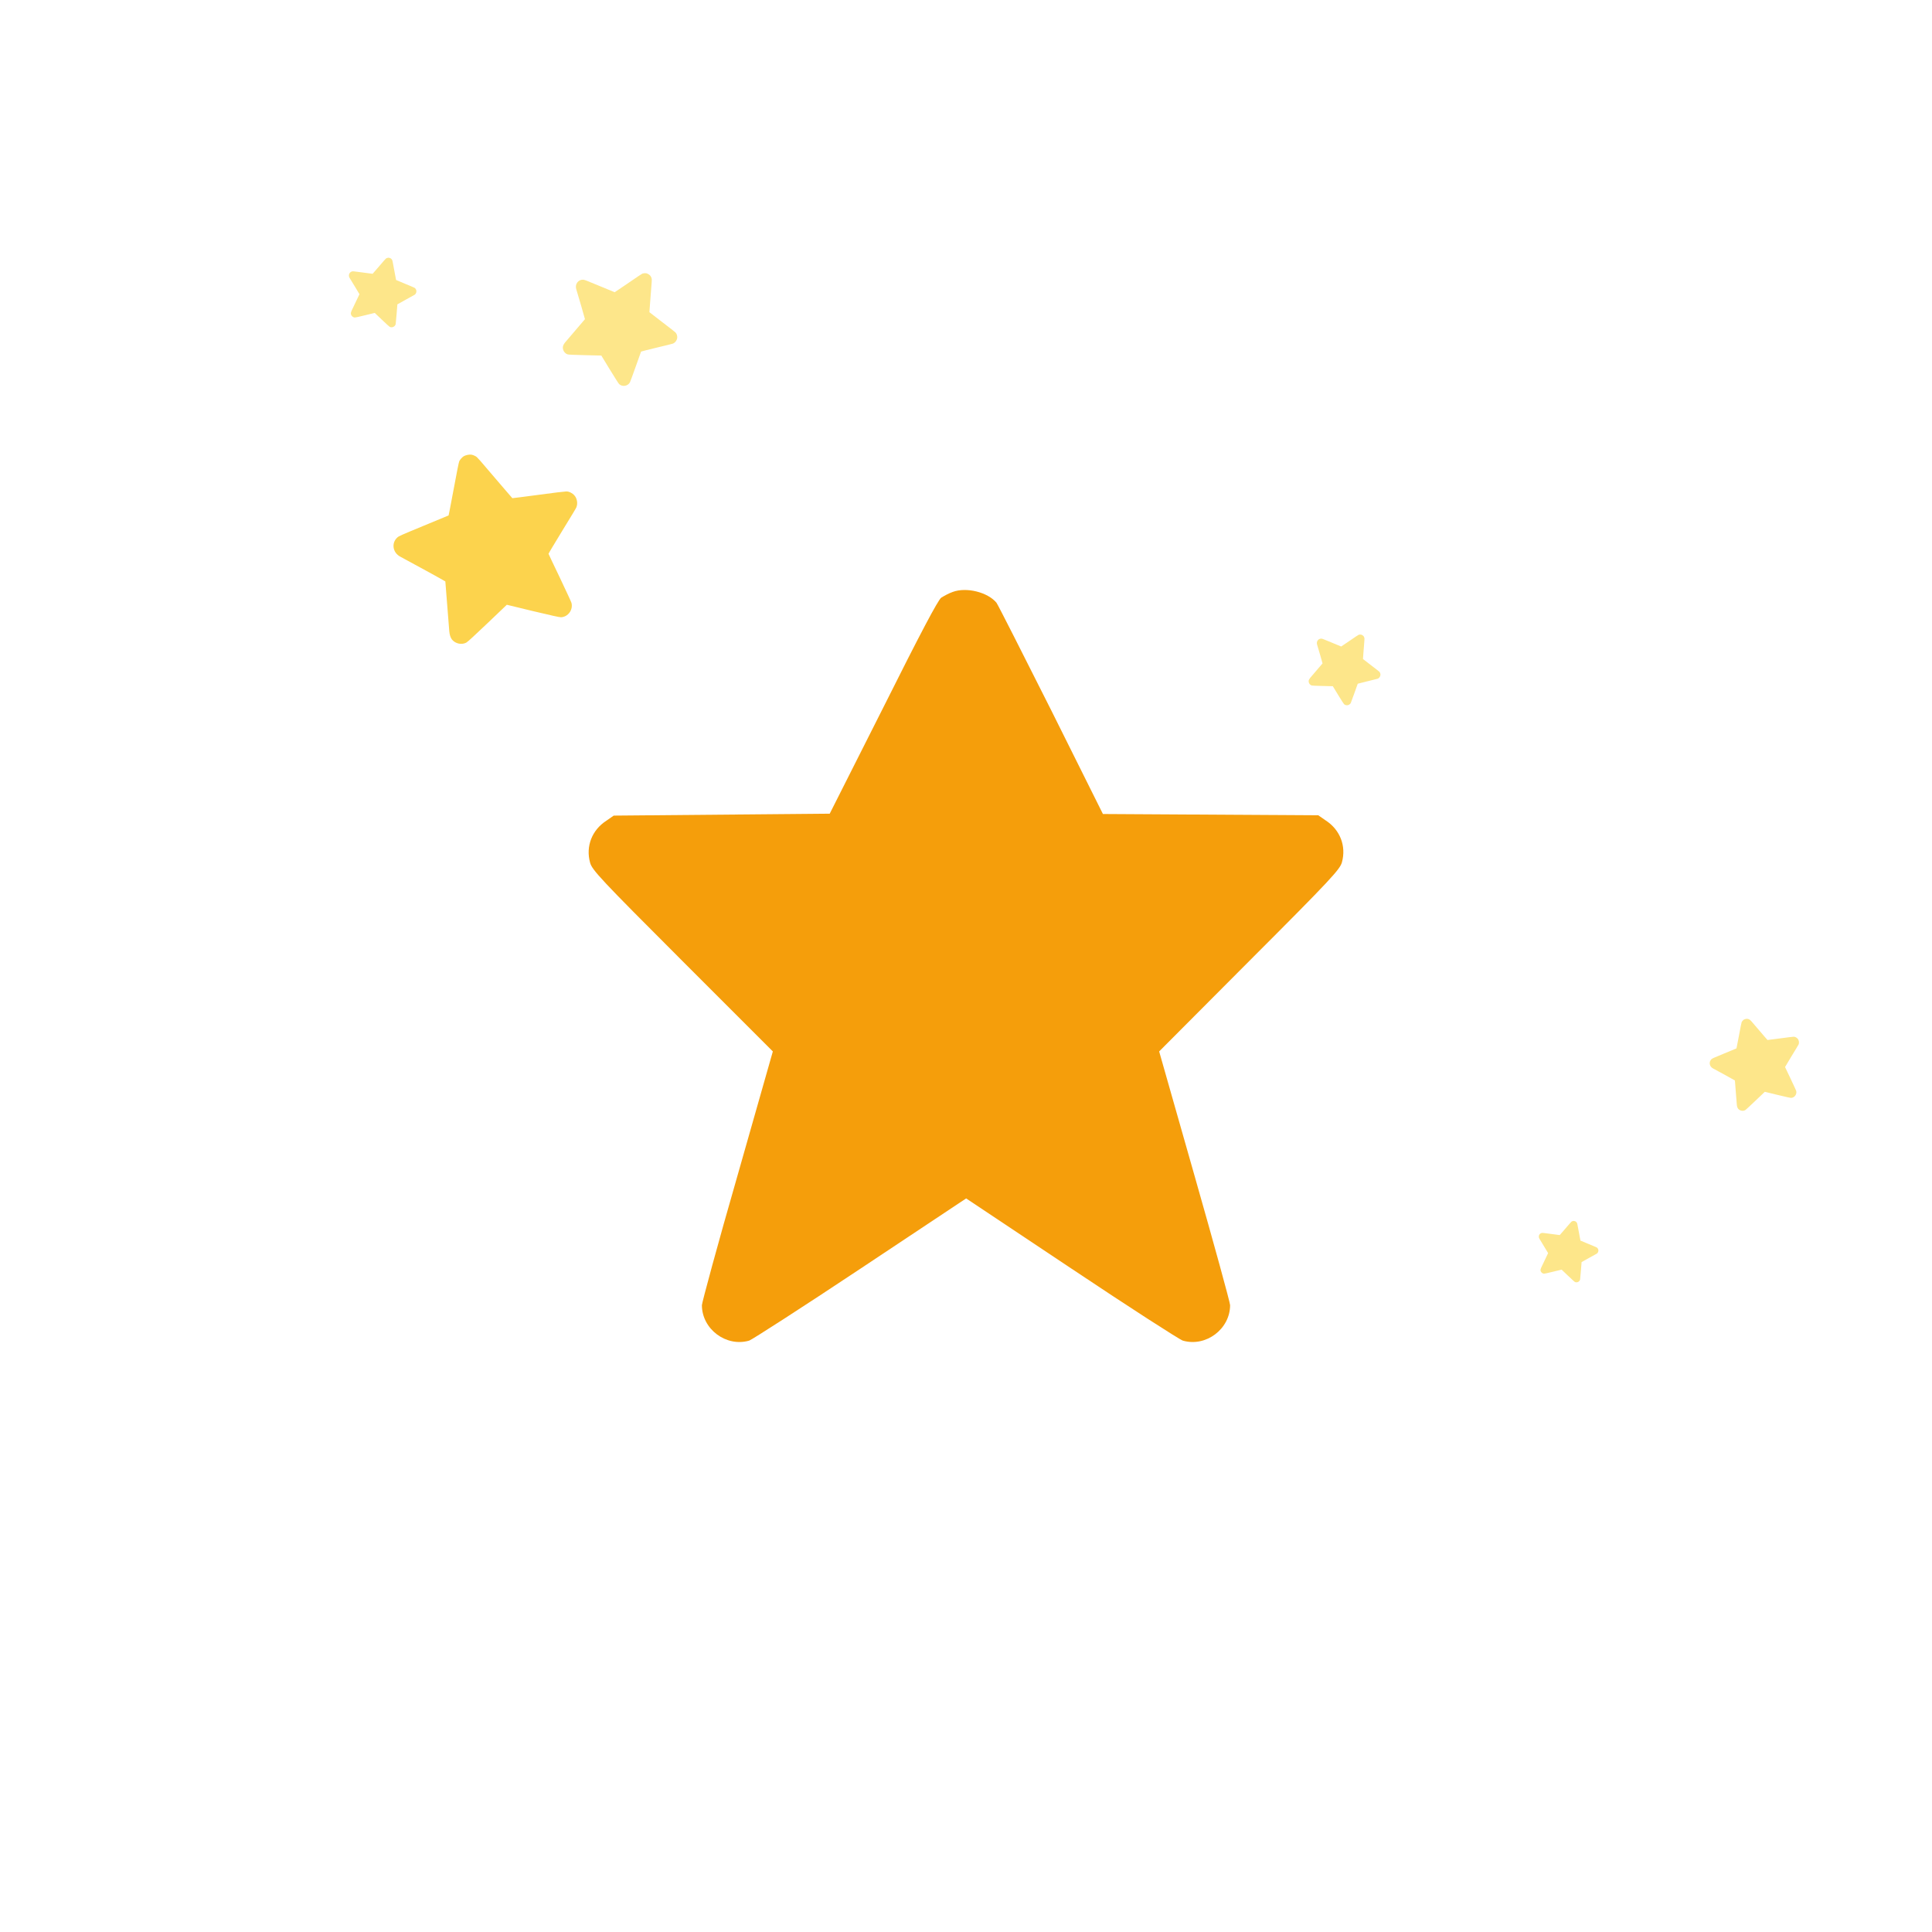
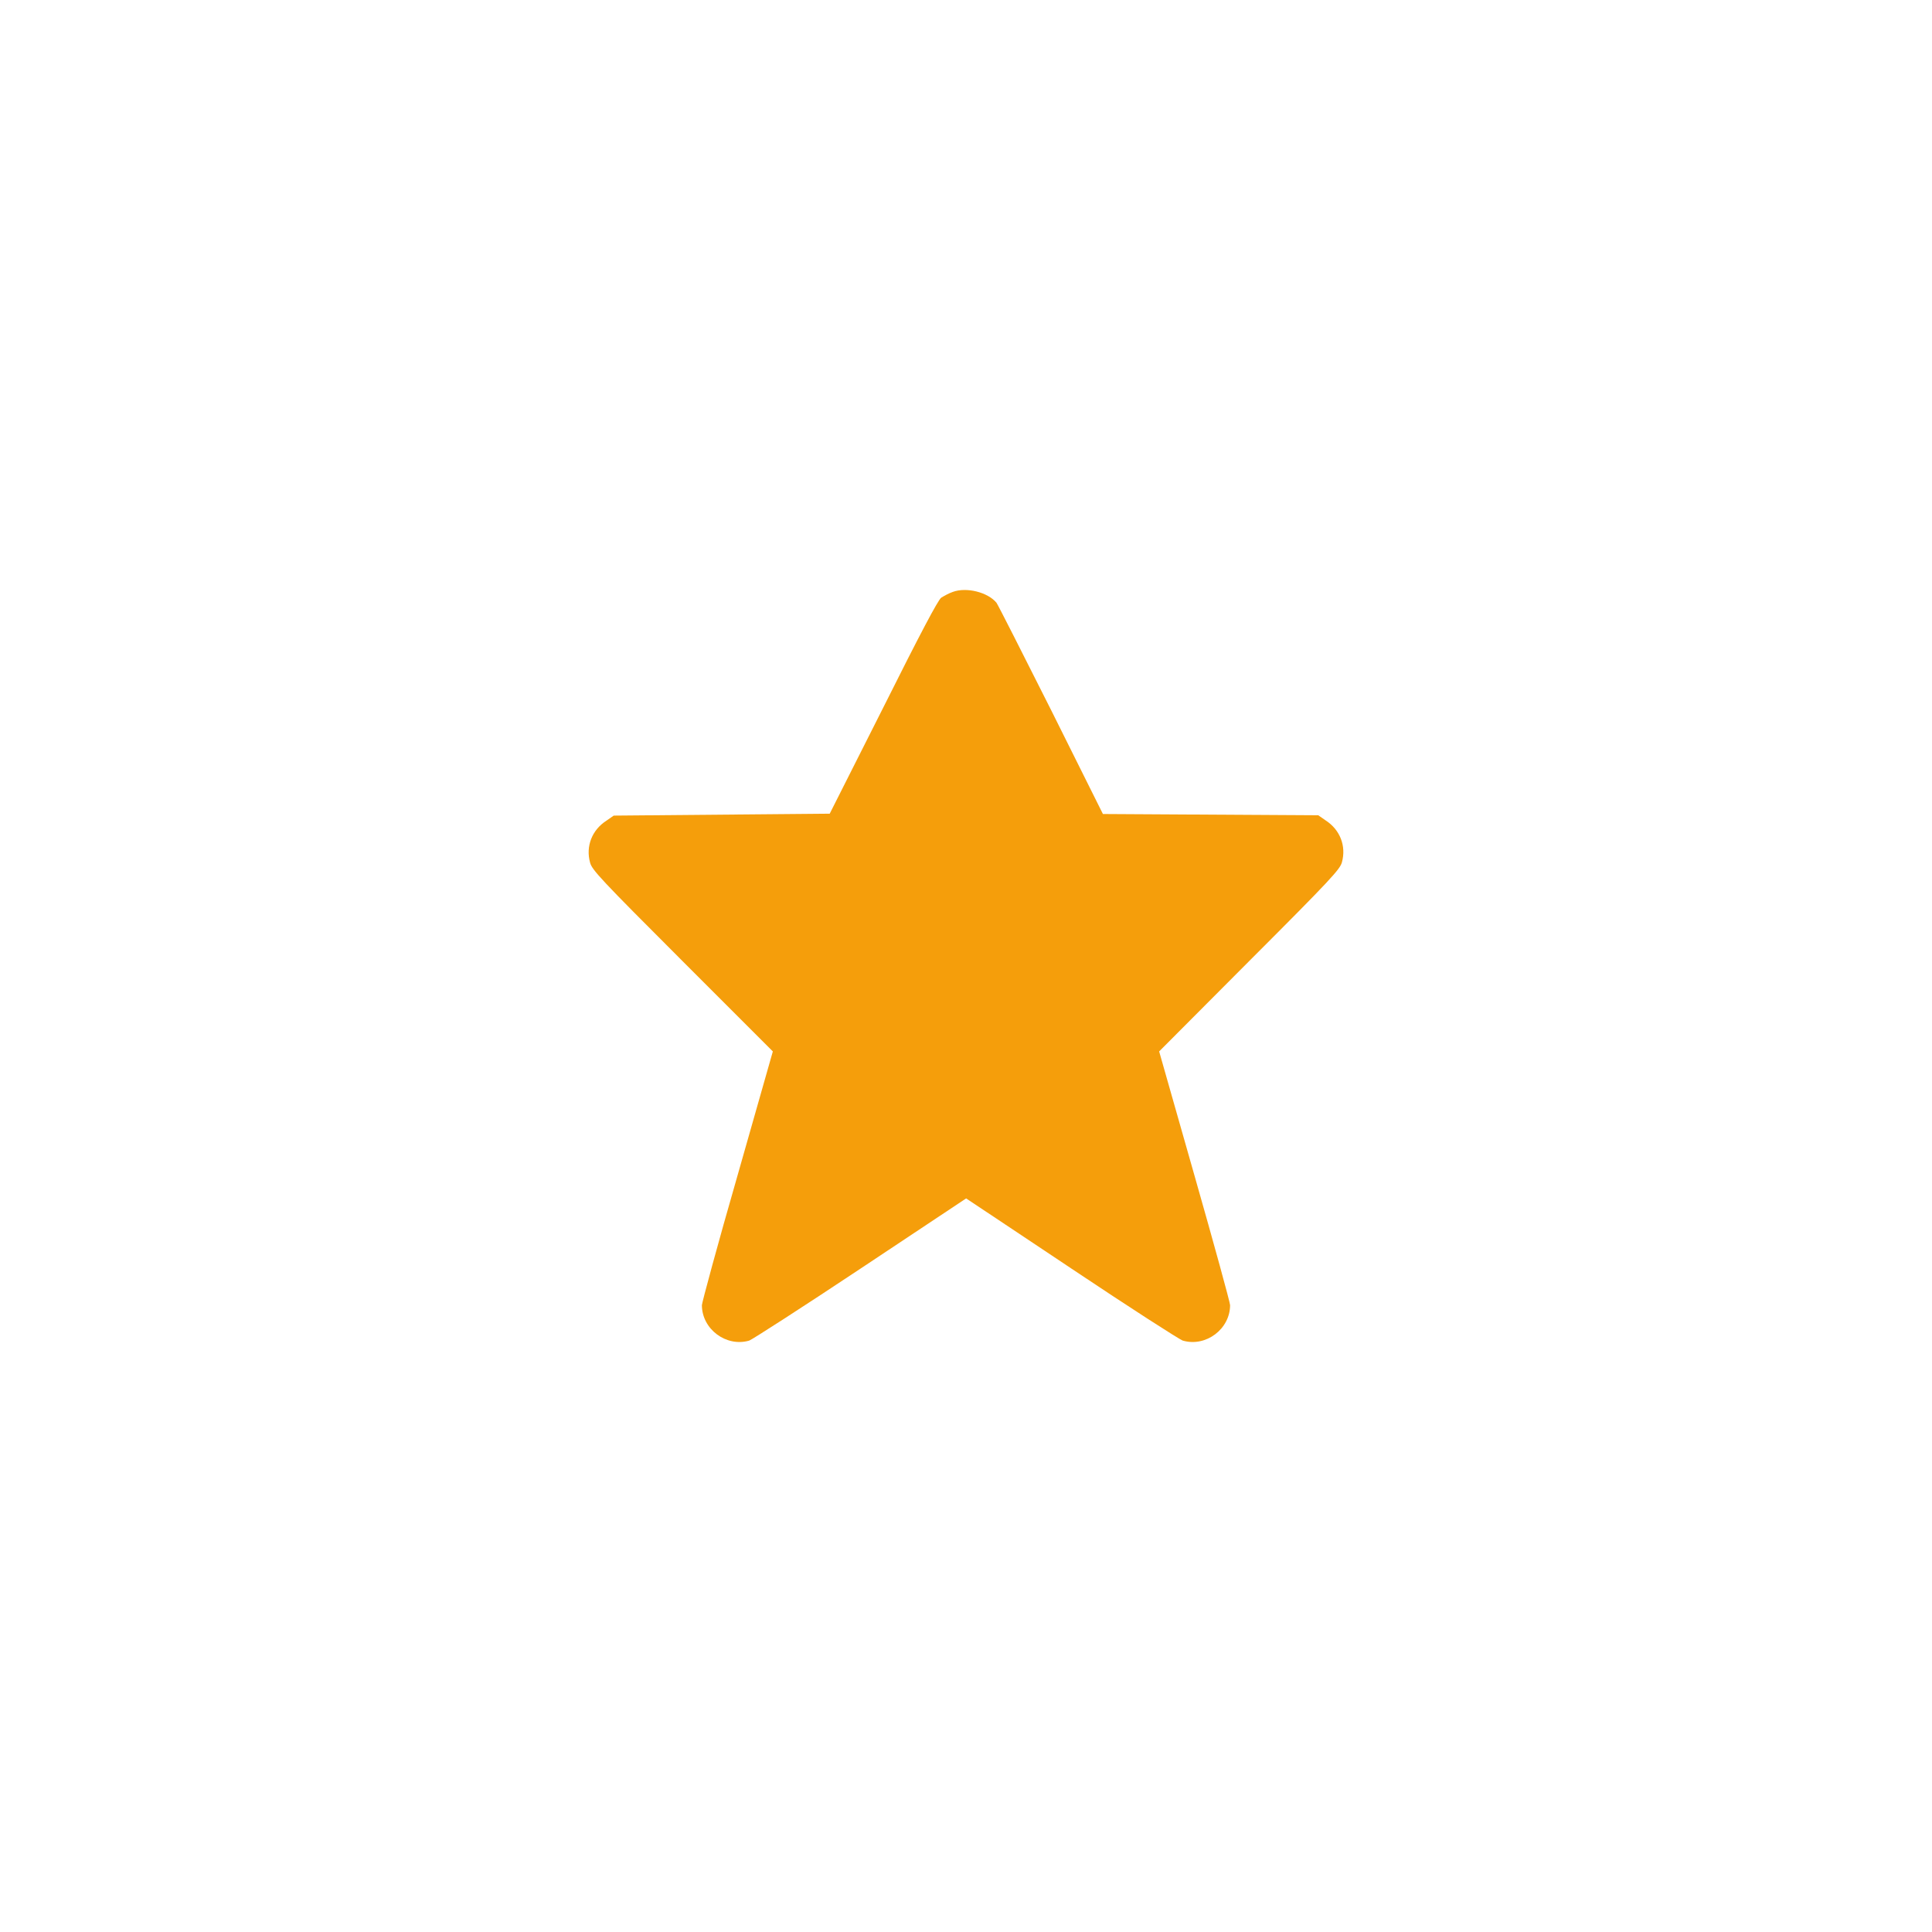
- <svg xmlns="http://www.w3.org/2000/svg" version="1.1" x="0px" y="0px" viewBox="0 0 256 256" enable-background="new 0 0 256 256" xml:space="preserve" id="svg3">
-   <defs id="defs3" />
-   <g id="g3" transform="matrix(0.4234039,0,0,0.4234039,73.78313,73.81884)" style="fill:#f59e0b;fill-opacity:1">
-     <g id="g2" style="fill:#f59e0b;fill-opacity:1">
-       <g id="g1" style="fill:#f59e0b;fill-opacity:1">
-         <path fill="#000000" d="m 123.9,10.9 c -1.2,0.4 -2.8,1.3 -3.6,1.8 -1,0.7 -6.6,11.3 -18.1,34.3 l -16.8,33.3 -33.8,0.3 -33.8,0.3 -2.3,1.6 c -4.5,2.9 -6.5,8 -5.1,13.1 0.6,2.3 3.3,5.2 28.9,30.8 l 28.3,28.3 -11.1,39 c -6.2,21.5 -11.1,39.7 -11.1,40.4 0,7.5 7.6,13.2 14.8,11.1 0.9,-0.3 16.6,-10.4 34.8,-22.5 l 33.1,-22 33,22 c 18.1,12.1 33.8,22.2 34.8,22.5 7.2,2.1 14.8,-3.6 14.8,-11.1 0,-0.8 -5,-19 -11.1,-40.4 l -11.1,-39 28.3,-28.4 c 25.7,-25.7 28.3,-28.6 28.9,-30.8 1.4,-5.1 -0.6,-10.2 -5.1,-13.1 L 238.3,80.8 204.6,80.6 170.9,80.4 154.8,48.1 C 145.9,30.4 138.2,15.2 137.6,14.3 134.9,11 128.2,9.3 123.9,10.9 Z" id="path1" style="fill:#f59e0b;fill-opacity:1" />
+ <svg xmlns="http://www.w3.org/2000/svg" enable-background="new 0 0 256 256" version="1.1" viewBox="0 0 256 256" xml:space="preserve">
+   <g transform="matrix(.4234 0 0 .4234 73.783 73.819)" fill="#f59e0b">
+     <g fill="#f59e0b">
+       <g fill="#f59e0b">
+         <path d="m123.9 10.9c-1.2 0.4-2.8 1.3-3.6 1.8-1 0.7-6.6 11.3-18.1 34.3l-16.8 33.3-67.6 0.6-2.3 1.6c-4.5 2.9-6.5 8-5.1 13.1 0.6 2.3 3.3 5.2 28.9 30.8l28.3 28.3-11.1 39c-6.2 21.5-11.1 39.7-11.1 40.4 0 7.5 7.6 13.2 14.8 11.1 0.9-0.3 16.6-10.4 34.8-22.5l33.1-22 33 22c18.1 12.1 33.8 22.2 34.8 22.5 7.2 2.1 14.8-3.6 14.8-11.1 0-0.8-5-19-11.1-40.4l-11.1-39 28.3-28.4c25.7-25.7 28.3-28.6 28.9-30.8 1.4-5.1-0.6-10.2-5.1-13.1l-2.3-1.6-67.4-0.4-16.1-32.3c-8.9-17.7-16.6-32.9-17.2-33.8-2.7-3.3-9.4-5-13.7-3.4z" fill="#f59e0b" />
      </g>
    </g>
  </g>
-   <path fill="#000000" d="m 61.426,60.467 c -0.207,0.133 -0.45,0.418 -0.567,0.636 -0.07,0.151 -0.296,1.279 -0.942,4.744 -0.246,1.343 -0.467,2.448 -0.477,2.451 -0.01,0.003 -1.496,0.621 -3.299,1.368 -2.954,1.221 -3.299,1.368 -3.492,1.552 -0.816,0.736 -0.619,2.004 0.383,2.54 1.348,0.718 5.967,3.245 5.978,3.286 0.011,0.041 0.419,5.26 0.521,6.587 0.033,0.453 0.17,0.879 0.351,1.106 0.458,0.56 1.276,0.737 1.895,0.417 0.166,-0.078 1.076,-0.916 2.812,-2.57 l 2.569,-2.45 3.45,0.837 c 2.352,0.559 3.548,0.833 3.731,0.817 0.936,-0.042 1.626,-0.997 1.381,-1.911 -0.039,-0.144 -0.74,-1.651 -1.547,-3.351 -0.818,-1.696 -1.484,-3.114 -1.492,-3.145 -0.008,-0.031 0.807,-1.383 1.809,-3.028 1.004,-1.634 1.853,-3.029 1.875,-3.112 0.219,-0.499 0.112,-1.186 -0.251,-1.595 -0.271,-0.313 -0.703,-0.527 -1.067,-0.529 -0.155,-0.003 -1.821,0.191 -3.709,0.454 -1.881,0.251 -3.436,0.447 -3.449,0.44 -0.013,-0.007 -0.476,-0.544 -1.036,-1.198 -3.645,-4.275 -3.584,-4.214 -3.858,-4.372 -0.143,-0.083 -0.377,-0.174 -0.514,-0.193 -0.3,-0.052 -0.788,0.057 -1.054,0.216 z" id="path3" style="fill:#fcd34d;fill-opacity:1;stroke-width:0.106" />
-   <path fill="#000000" d="m 85.659,36.214 c -0.146,-0.032 -0.372,-0.014 -0.516,0.03 -0.095,0.035 -0.676,0.422 -2.44,1.631 -0.682,0.471 -1.251,0.85 -1.256,0.847 -0.006,-0.003 -0.908,-0.375 -2.003,-0.828 -1.791,-0.743 -2.003,-0.828 -2.164,-0.832 -0.666,-0.034 -1.126,0.594 -0.925,1.254 0.271,0.886 1.168,3.952 1.155,3.975 -0.013,0.022 -2.077,2.437 -2.603,3.05 -0.18,0.209 -0.305,0.45 -0.324,0.625 -0.044,0.437 0.231,0.864 0.634,0.992 0.105,0.038 0.854,0.069 2.309,0.104 l 2.153,0.051 1.121,1.839 c 0.769,1.249 1.165,1.88 1.25,1.951 0.419,0.384 1.126,0.27 1.413,-0.227 0.045,-0.078 0.391,-1.026 0.774,-2.101 0.377,-1.079 0.699,-1.973 0.709,-1.99 0.01,-0.017 0.94,-0.247 2.075,-0.523 1.132,-0.27 2.094,-0.504 2.139,-0.531 0.308,-0.12 0.557,-0.461 0.577,-0.792 0.018,-0.25 -0.075,-0.528 -0.231,-0.685 -0.065,-0.067 -0.863,-0.699 -1.787,-1.397 -0.915,-0.7 -1.666,-1.282 -1.669,-1.291 -0.002,-0.009 0.029,-0.438 0.069,-0.958 0.27,-3.398 0.27,-3.346 0.221,-3.531 -0.026,-0.097 -0.087,-0.236 -0.138,-0.303 -0.107,-0.151 -0.363,-0.314 -0.545,-0.359 z" id="path4" style="fill:#fde68a;fill-opacity:1;stroke-width:0.065" />
-   <path fill="#000000" d="m 51.444,34.152 c -0.09,0.004 -0.22,0.05 -0.297,0.098 -0.05,0.035 -0.329,0.353 -1.171,1.337 -0.325,0.382 -0.598,0.693 -0.602,0.692 -0.004,-9.92e-4 -0.59,-0.077 -1.301,-0.171 -1.164,-0.154 -1.301,-0.171 -1.397,-0.148 -0.395,0.084 -0.565,0.524 -0.345,0.879 0.297,0.476 1.303,2.129 1.299,2.144 -0.004,0.015 -0.833,1.751 -1.044,2.192 -0.073,0.15 -0.108,0.311 -0.091,0.416 0.043,0.262 0.271,0.469 0.527,0.481 0.067,0.006 0.511,-0.094 1.367,-0.301 l 1.268,-0.308 0.944,0.9 c 0.646,0.61 0.976,0.917 1.037,0.945 0.305,0.159 0.701,-0.019 0.791,-0.354 0.014,-0.053 0.068,-0.661 0.123,-1.351 0.051,-0.69 0.1,-1.264 0.103,-1.275 0.003,-0.011 0.511,-0.292 1.132,-0.631 0.62,-0.336 1.146,-0.623 1.168,-0.646 0.161,-0.119 0.253,-0.357 0.213,-0.554 -0.029,-0.149 -0.127,-0.297 -0.242,-0.364 -0.049,-0.029 -0.614,-0.274 -1.264,-0.537 -0.645,-0.266 -1.176,-0.489 -1.178,-0.494 -0.003,-0.005 -0.052,-0.261 -0.11,-0.572 -0.374,-2.03 -0.366,-2 -0.424,-2.1 -0.03,-0.053 -0.088,-0.125 -0.128,-0.156 -0.086,-0.072 -0.261,-0.127 -0.375,-0.125 z" id="path5" style="fill:#fde68a;fill-opacity:1;stroke-width:0.039" />
-   <path fill="#000000" d="m 208.503,161.777 c -0.08,0.004 -0.194,0.044 -0.263,0.087 -0.044,0.031 -0.291,0.311 -1.034,1.18 -0.287,0.337 -0.528,0.612 -0.532,0.611 -0.003,-0.001 -0.521,-0.068 -1.149,-0.151 -1.028,-0.136 -1.149,-0.151 -1.233,-0.13 -0.349,0.074 -0.499,0.463 -0.304,0.776 0.262,0.42 1.15,1.88 1.146,1.893 -0.003,0.013 -0.736,1.546 -0.922,1.935 -0.064,0.133 -0.095,0.275 -0.081,0.368 0.038,0.232 0.239,0.414 0.465,0.425 0.059,0.005 0.451,-0.083 1.207,-0.266 l 1.119,-0.272 0.834,0.795 c 0.57,0.538 0.862,0.81 0.916,0.835 0.27,0.14 0.619,-0.016 0.698,-0.313 0.013,-0.047 0.06,-0.584 0.109,-1.192 0.045,-0.609 0.088,-1.116 0.091,-1.126 0.003,-0.01 0.451,-0.258 0.999,-0.557 0.547,-0.296 1.012,-0.55 1.031,-0.57 0.142,-0.105 0.224,-0.315 0.188,-0.489 -0.025,-0.132 -0.112,-0.262 -0.214,-0.322 -0.043,-0.026 -0.542,-0.242 -1.116,-0.474 -0.569,-0.235 -1.038,-0.432 -1.04,-0.436 -0.003,-0.004 -0.045,-0.23 -0.097,-0.505 -0.331,-1.792 -0.323,-1.765 -0.375,-1.854 -0.027,-0.046 -0.078,-0.11 -0.113,-0.137 -0.076,-0.063 -0.231,-0.112 -0.331,-0.11 z" id="path6" style="fill:#fde68a;fill-opacity:1;stroke-width:0.034" />
-   <path fill="#000000" d="m 231.059,135.111 c -0.1,0.065 -0.219,0.203 -0.276,0.309 -0.034,0.073 -0.144,0.622 -0.458,2.306 -0.119,0.653 -0.227,1.19 -0.232,1.191 -0.004,9.4e-4 -0.727,0.302 -1.604,0.665 -1.436,0.593 -1.604,0.665 -1.697,0.754 -0.396,0.358 -0.301,0.974 0.186,1.234 0.655,0.349 2.9,1.577 2.906,1.597 0.006,0.019 0.203,2.557 0.253,3.202 0.016,0.22 0.082,0.427 0.171,0.538 0.223,0.272 0.62,0.358 0.921,0.203 0.081,-0.038 0.523,-0.445 1.367,-1.249 l 1.249,-1.191 1.677,0.407 c 1.143,0.272 1.724,0.405 1.813,0.397 0.455,-0.02 0.79,-0.485 0.671,-0.929 -0.019,-0.07 -0.36,-0.803 -0.752,-1.629 -0.398,-0.825 -0.721,-1.514 -0.725,-1.529 -0.003,-0.015 0.392,-0.672 0.879,-1.472 0.488,-0.794 0.901,-1.472 0.911,-1.512 0.106,-0.243 0.054,-0.576 -0.122,-0.775 -0.132,-0.152 -0.342,-0.256 -0.518,-0.257 -0.075,-0.001 -0.885,0.093 -1.803,0.221 -0.914,0.122 -1.67,0.217 -1.676,0.214 -0.007,-0.003 -0.231,-0.264 -0.504,-0.582 -1.771,-2.078 -1.742,-2.048 -1.875,-2.125 -0.07,-0.04 -0.183,-0.085 -0.25,-0.094 -0.146,-0.025 -0.383,0.028 -0.512,0.105 z" id="path7" style="fill:#fde68a;fill-opacity:1;stroke-width:0.052" />
-   <path fill="#000000" d="m 180.356,84.092 c -0.091,-0.02 -0.233,-0.009 -0.324,0.019 -0.059,0.022 -0.424,0.265 -1.53,1.023 -0.428,0.295 -0.785,0.533 -0.788,0.531 -0.004,-0.002 -0.57,-0.235 -1.256,-0.52 -1.124,-0.466 -1.256,-0.52 -1.358,-0.522 -0.418,-0.021 -0.706,0.373 -0.58,0.787 0.17,0.556 0.733,2.479 0.724,2.493 -0.008,0.014 -1.303,1.529 -1.633,1.913 -0.113,0.131 -0.191,0.282 -0.203,0.392 -0.027,0.274 0.145,0.542 0.398,0.622 0.066,0.024 0.536,0.043 1.449,0.065 l 1.351,0.032 0.703,1.154 c 0.483,0.783 0.731,1.179 0.784,1.224 0.263,0.241 0.706,0.169 0.886,-0.143 0.028,-0.049 0.245,-0.644 0.485,-1.318 0.236,-0.677 0.439,-1.238 0.445,-1.248 0.006,-0.011 0.59,-0.155 1.302,-0.328 0.71,-0.17 1.314,-0.316 1.342,-0.333 0.193,-0.075 0.349,-0.289 0.362,-0.497 0.011,-0.157 -0.047,-0.331 -0.145,-0.429 -0.041,-0.042 -0.541,-0.439 -1.121,-0.876 -0.574,-0.439 -1.045,-0.804 -1.047,-0.81 -0.002,-0.006 0.018,-0.275 0.043,-0.601 0.17,-2.132 0.17,-2.099 0.138,-2.215 -0.016,-0.061 -0.055,-0.148 -0.086,-0.19 -0.067,-0.095 -0.228,-0.197 -0.342,-0.225 z" id="path8" style="fill:#fde68a;fill-opacity:1;stroke-width:0.04" />
</svg>
